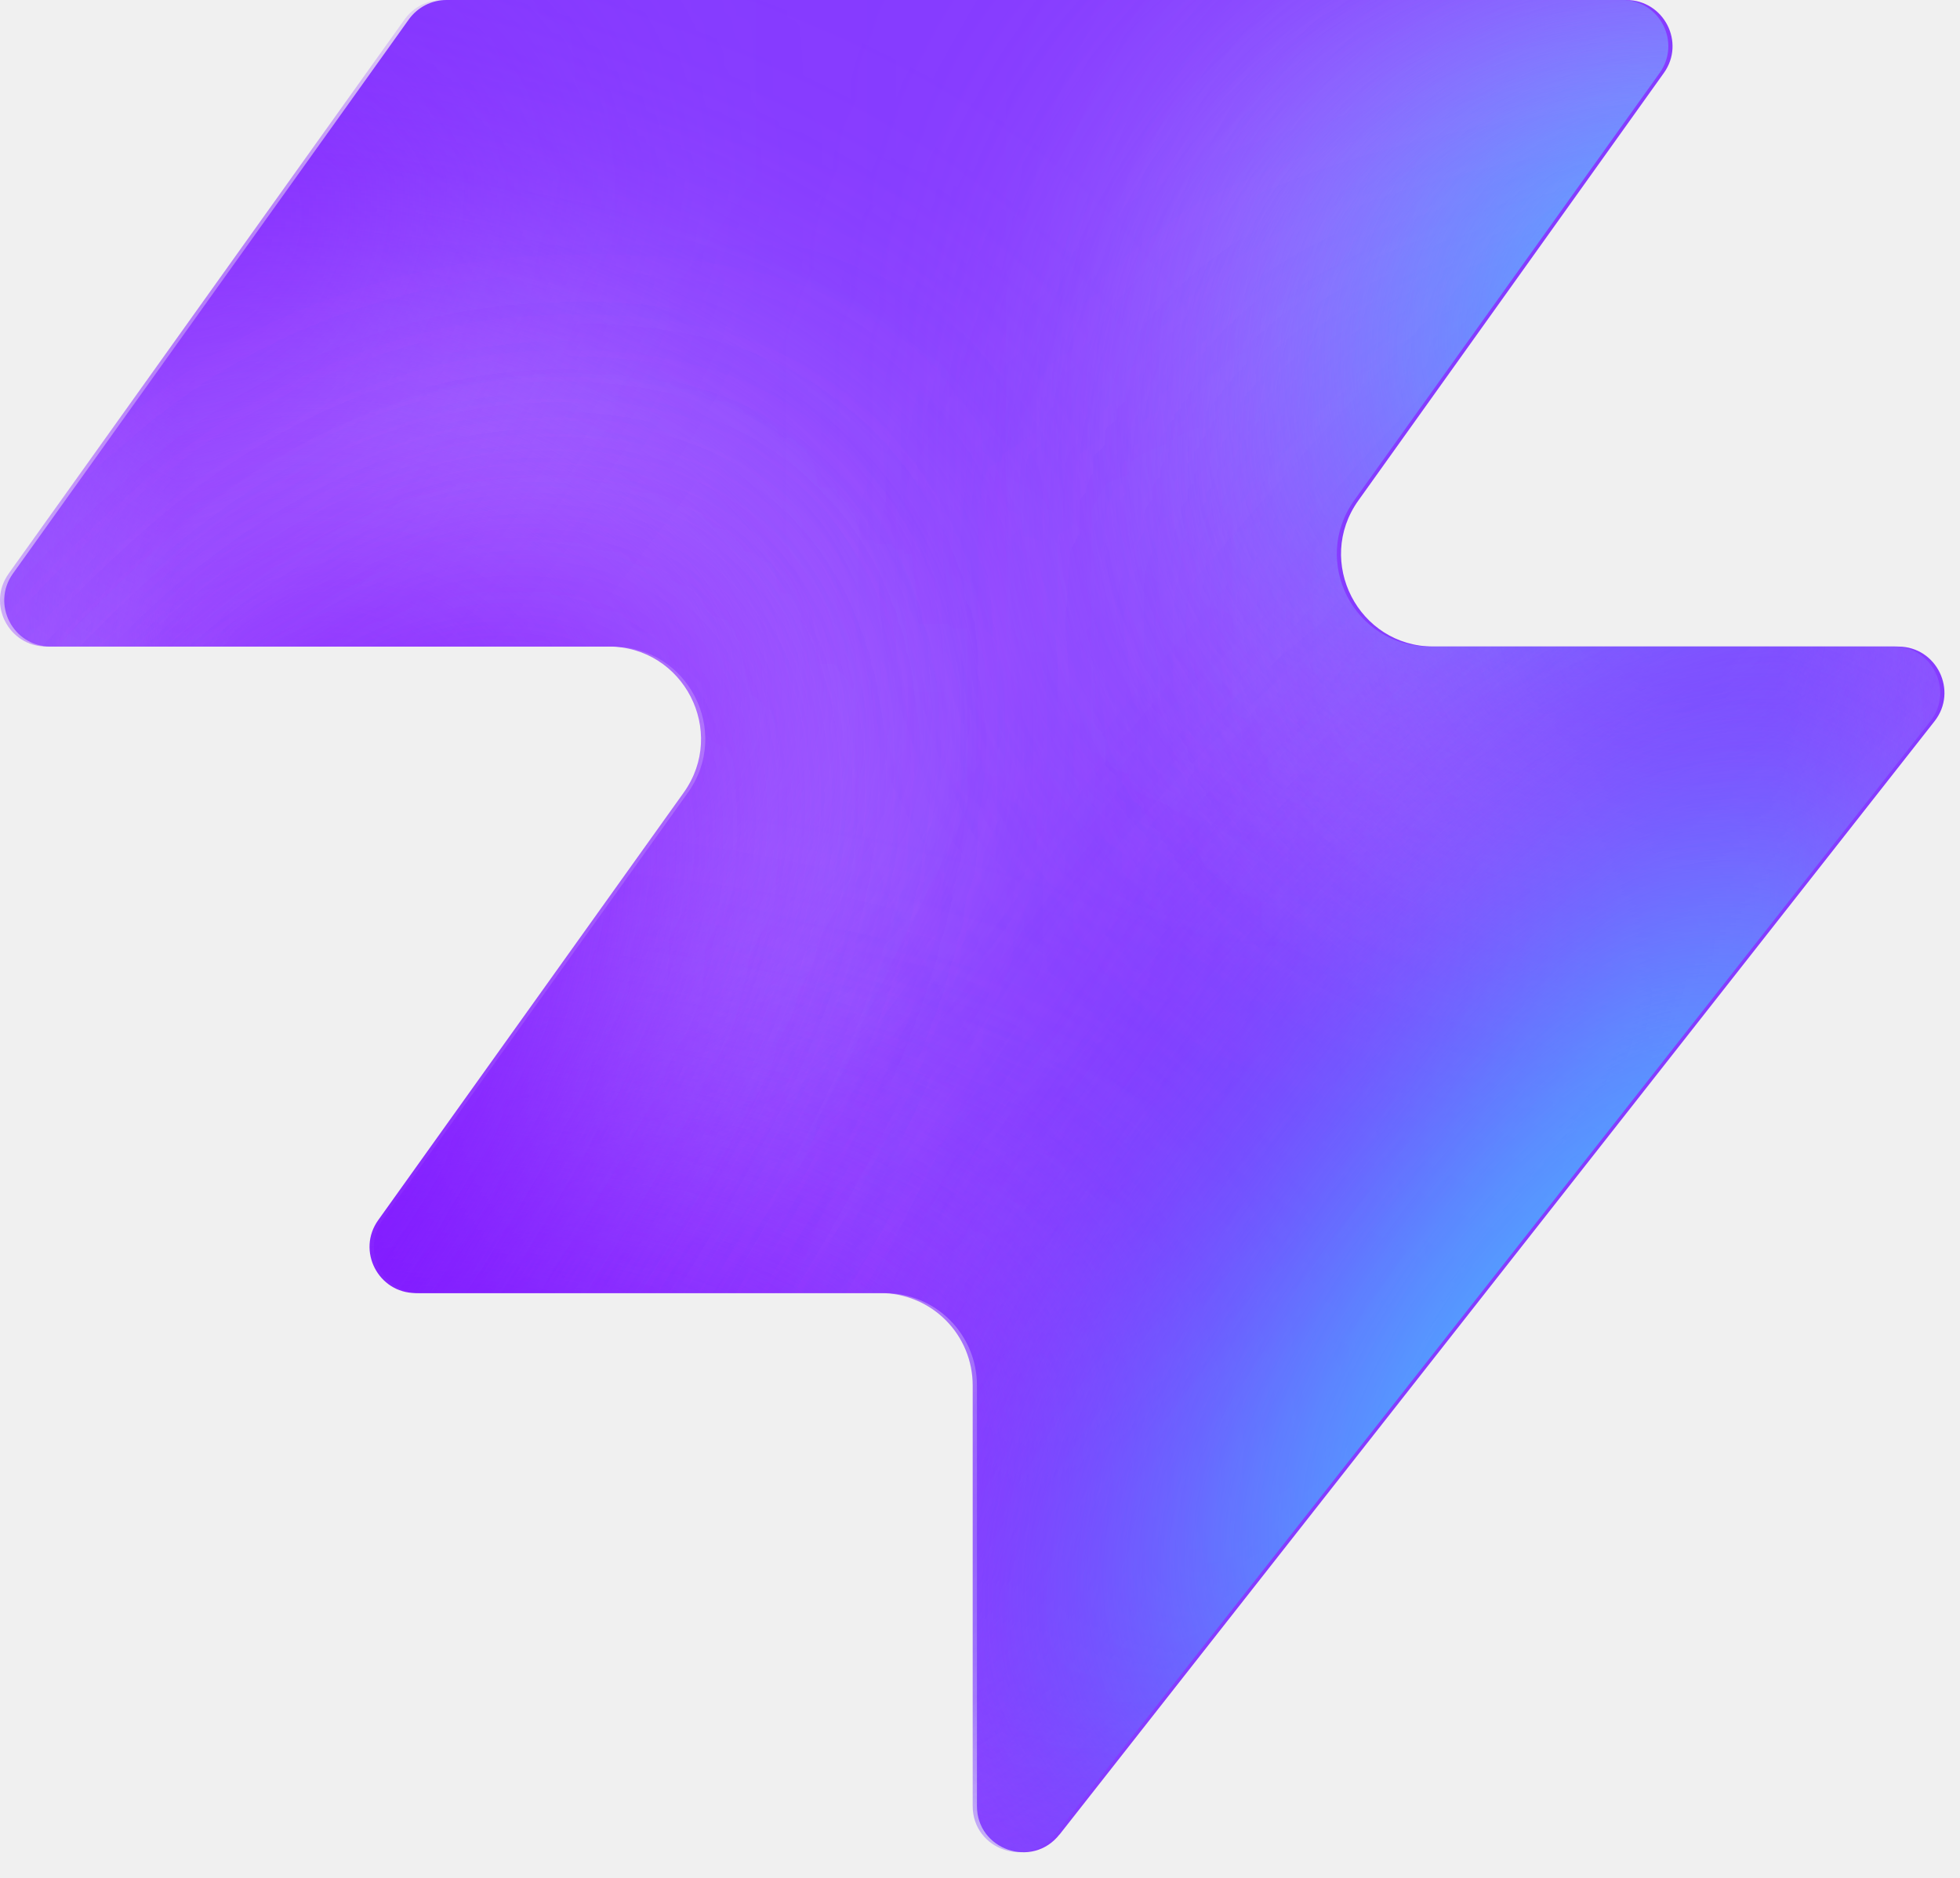
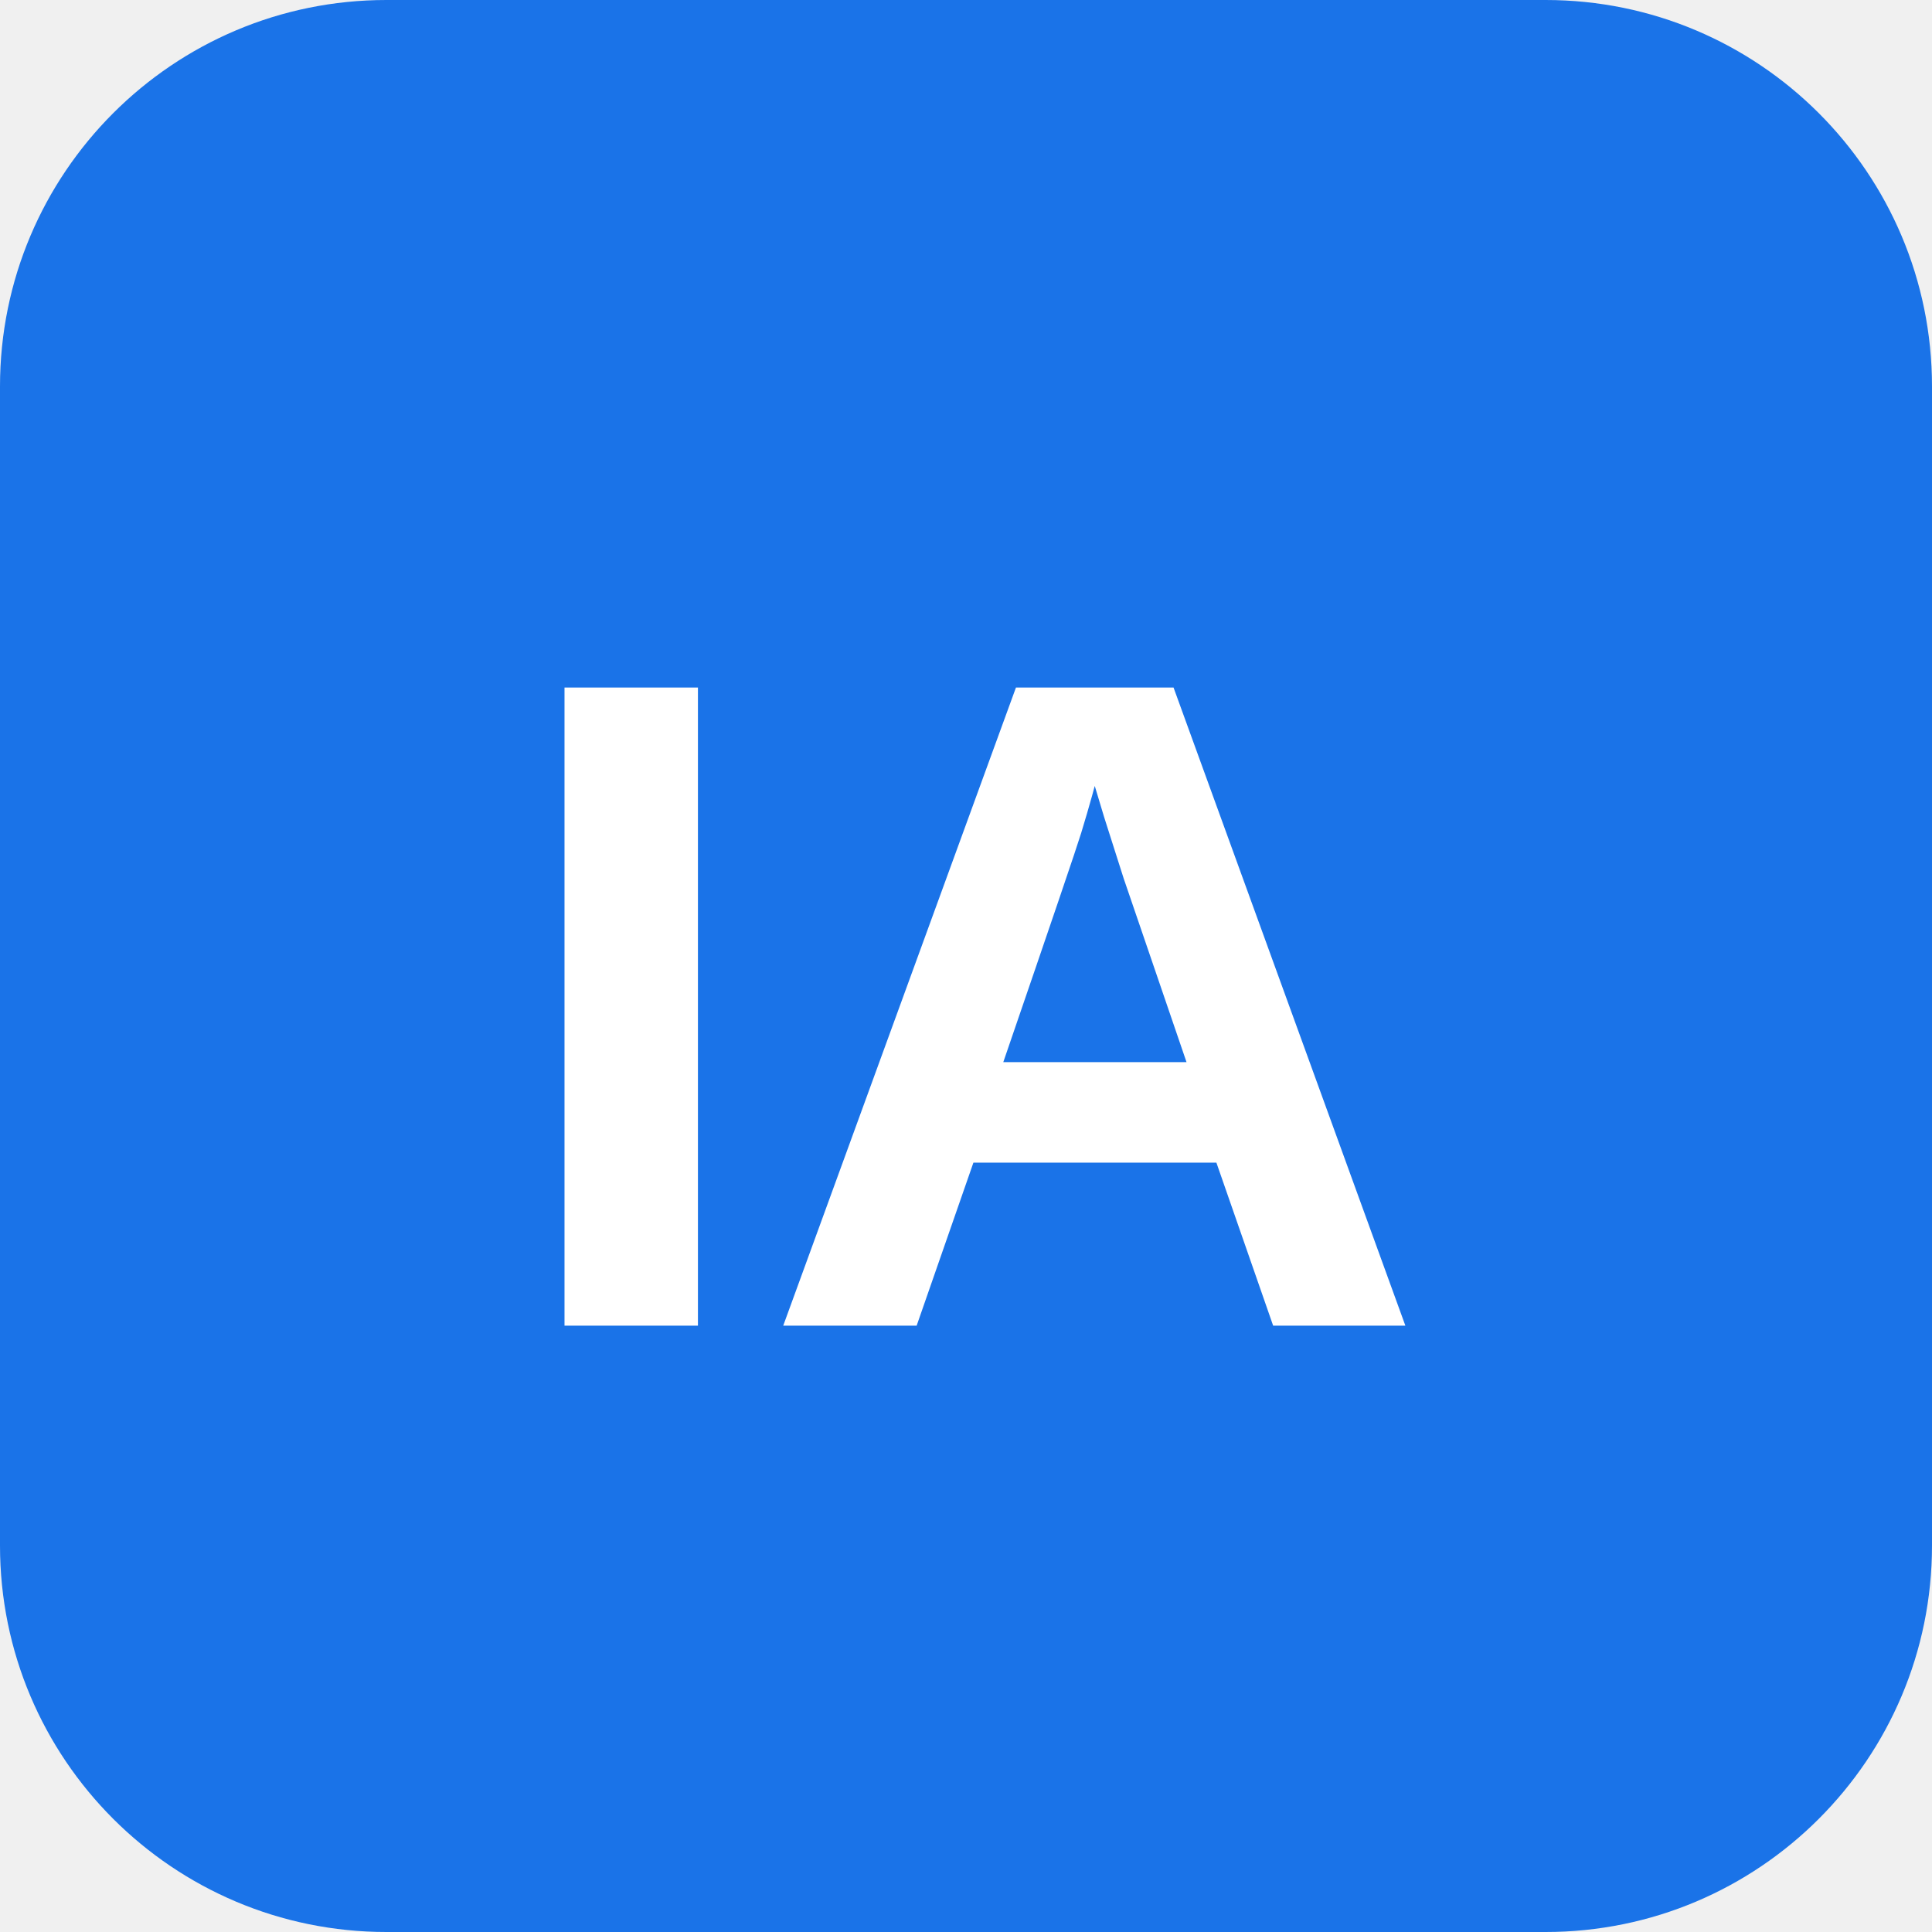
- <svg xmlns="http://www.w3.org/2000/svg" width="48" height="46" fill="none" viewBox="0 0 48 46">
-   <path fill="#863bff" d="M25.946 44.938c-.664.845-2.021.375-2.021-.698V33.937a2.26 2.26 0 0 0-2.262-2.262H10.287c-.92 0-1.456-1.04-.92-1.788l7.48-10.471c1.07-1.497 0-3.578-1.842-3.578H1.237c-.92 0-1.456-1.04-.92-1.788L10.013.474c.214-.297.556-.474.92-.474h28.894c.92 0 1.456 1.04.92 1.788l-7.48 10.471c-1.07 1.498 0 3.579 1.842 3.579h11.377c.943 0 1.473 1.088.89 1.83L25.947 44.94z" style="fill:#863bff;fill:color(display-p3 .525 .23 1);fill-opacity:1" />
-   <mask id="a" width="48" height="46" x="0" y="0" maskUnits="userSpaceOnUse" style="mask-type:alpha">
-     <path fill="#000" d="M25.842 44.938c-.664.844-2.021.375-2.021-.698V33.937a2.26 2.26 0 0 0-2.262-2.262H10.183c-.92 0-1.456-1.04-.92-1.788l7.48-10.471c1.07-1.498 0-3.579-1.842-3.579H1.133c-.92 0-1.456-1.04-.92-1.787L9.91.473c.214-.297.556-.474.92-.474h28.894c.92 0 1.456 1.04.92 1.788l-7.48 10.471c-1.07 1.498 0 3.578 1.842 3.578h11.377c.943 0 1.473 1.088.89 1.832L25.843 44.94z" style="fill:#000;fill-opacity:1" />
-   </mask>
-   <g mask="url(#a)">
-     <g filter="url(#b)">
-       <ellipse cx="5.508" cy="14.704" fill="#ede6ff" rx="5.508" ry="14.704" style="fill:#ede6ff;fill:color(display-p3 .927 .903 1);fill-opacity:1" transform="matrix(.00324 1 1 -.00324 -4.47 31.516)" />
-     </g>
-     <g filter="url(#c)">
-       <ellipse cx="10.399" cy="29.851" fill="#ede6ff" rx="10.399" ry="29.851" style="fill:#ede6ff;fill:color(display-p3 .927 .903 1);fill-opacity:1" transform="matrix(.00324 1 1 -.00324 -39.328 7.883)" />
-     </g>
-     <g filter="url(#d)">
-       <ellipse cx="5.508" cy="30.487" fill="#7e14ff" rx="5.508" ry="30.487" style="fill:#7e14ff;fill:color(display-p3 .492 .077 1);fill-opacity:1" transform="rotate(89.814 -25.913 -14.639)scale(1 -1)" />
-     </g>
-     <g filter="url(#e)">
-       <ellipse cx="5.508" cy="30.599" fill="#7e14ff" rx="5.508" ry="30.599" style="fill:#7e14ff;fill:color(display-p3 .492 .077 1);fill-opacity:1" transform="rotate(89.814 -32.644 -3.334)scale(1 -1)" />
-     </g>
-     <g filter="url(#f)">
-       <ellipse cx="5.508" cy="30.599" fill="#7e14ff" rx="5.508" ry="30.599" style="fill:#7e14ff;fill:color(display-p3 .492 .077 1);fill-opacity:1" transform="matrix(.00324 1 1 -.00324 -34.34 30.47)" />
-     </g>
-     <g filter="url(#g)">
-       <ellipse cx="14.072" cy="22.078" fill="#ede6ff" rx="14.072" ry="22.078" style="fill:#ede6ff;fill:color(display-p3 .927 .903 1);fill-opacity:1" transform="rotate(93.35 24.506 48.493)scale(-1 1)" />
-     </g>
-     <g filter="url(#h)">
-       <ellipse cx="3.47" cy="21.501" fill="#7e14ff" rx="3.47" ry="21.501" style="fill:#7e14ff;fill:color(display-p3 .492 .077 1);fill-opacity:1" transform="rotate(89.009 28.708 47.59)scale(-1 1)" />
-     </g>
-     <g filter="url(#i)">
-       <ellipse cx="3.47" cy="21.501" fill="#7e14ff" rx="3.47" ry="21.501" style="fill:#7e14ff;fill:color(display-p3 .492 .077 1);fill-opacity:1" transform="rotate(89.009 28.708 47.59)scale(-1 1)" />
-     </g>
-     <g filter="url(#j)">
-       <ellipse cx=".387" cy="8.972" fill="#7e14ff" rx="4.407" ry="29.108" style="fill:#7e14ff;fill:color(display-p3 .492 .077 1);fill-opacity:1" transform="rotate(39.51 .387 8.972)" />
-     </g>
-     <g filter="url(#k)">
-       <ellipse cx="47.523" cy="-6.092" fill="#7e14ff" rx="4.407" ry="29.108" style="fill:#7e14ff;fill:color(display-p3 .492 .077 1);fill-opacity:1" transform="rotate(37.892 47.523 -6.092)" />
-     </g>
-     <g filter="url(#l)">
-       <ellipse cx="41.412" cy="6.333" fill="#47bfff" rx="5.971" ry="9.665" style="fill:#47bfff;fill:color(display-p3 .28 .748 1);fill-opacity:1" transform="rotate(37.892 41.412 6.333)" />
-     </g>
-     <g filter="url(#m)">
-       <ellipse cx="-1.879" cy="38.332" fill="#7e14ff" rx="4.407" ry="29.108" style="fill:#7e14ff;fill:color(display-p3 .492 .077 1);fill-opacity:1" transform="rotate(37.892 -1.88 38.332)" />
-     </g>
-     <g filter="url(#n)">
-       <ellipse cx="-1.879" cy="38.332" fill="#7e14ff" rx="4.407" ry="29.108" style="fill:#7e14ff;fill:color(display-p3 .492 .077 1);fill-opacity:1" transform="rotate(37.892 -1.88 38.332)" />
-     </g>
-     <g filter="url(#o)">
-       <ellipse cx="35.651" cy="29.907" fill="#7e14ff" rx="4.407" ry="29.108" style="fill:#7e14ff;fill:color(display-p3 .492 .077 1);fill-opacity:1" transform="rotate(37.892 35.651 29.907)" />
-     </g>
-     <g filter="url(#p)">
-       <ellipse cx="38.418" cy="32.4" fill="#47bfff" rx="5.971" ry="15.297" style="fill:#47bfff;fill:color(display-p3 .28 .748 1);fill-opacity:1" transform="rotate(37.892 38.418 32.4)" />
-     </g>
-   </g>
-   <defs>
-     <filter id="b" width="60.045" height="41.654" x="-19.77" y="16.149" color-interpolation-filters="sRGB" filterUnits="userSpaceOnUse">
-       <feFlood flood-opacity="0" result="BackgroundImageFix" />
-       <feBlend in="SourceGraphic" in2="BackgroundImageFix" result="shape" />
-       <feGaussianBlur result="effect1_foregroundBlur_2002_17158" stdDeviation="7.659" />
-     </filter>
-     <filter id="c" width="90.34" height="51.437" x="-54.613" y="-7.533" color-interpolation-filters="sRGB" filterUnits="userSpaceOnUse">
-       <feFlood flood-opacity="0" result="BackgroundImageFix" />
-       <feBlend in="SourceGraphic" in2="BackgroundImageFix" result="shape" />
-       <feGaussianBlur result="effect1_foregroundBlur_2002_17158" stdDeviation="7.659" />
-     </filter>
-     <filter id="d" width="79.355" height="29.4" x="-49.64" y="2.03" color-interpolation-filters="sRGB" filterUnits="userSpaceOnUse">
-       <feFlood flood-opacity="0" result="BackgroundImageFix" />
-       <feBlend in="SourceGraphic" in2="BackgroundImageFix" result="shape" />
-       <feGaussianBlur result="effect1_foregroundBlur_2002_17158" stdDeviation="4.596" />
-     </filter>
-     <filter id="e" width="79.579" height="29.4" x="-45.045" y="20.029" color-interpolation-filters="sRGB" filterUnits="userSpaceOnUse">
-       <feFlood flood-opacity="0" result="BackgroundImageFix" />
-       <feBlend in="SourceGraphic" in2="BackgroundImageFix" result="shape" />
-       <feGaussianBlur result="effect1_foregroundBlur_2002_17158" stdDeviation="4.596" />
-     </filter>
-     <filter id="f" width="79.579" height="29.4" x="-43.513" y="21.178" color-interpolation-filters="sRGB" filterUnits="userSpaceOnUse">
-       <feFlood flood-opacity="0" result="BackgroundImageFix" />
-       <feBlend in="SourceGraphic" in2="BackgroundImageFix" result="shape" />
-       <feGaussianBlur result="effect1_foregroundBlur_2002_17158" stdDeviation="4.596" />
-     </filter>
-     <filter id="g" width="74.749" height="58.852" x="15.756" y="-17.901" color-interpolation-filters="sRGB" filterUnits="userSpaceOnUse">
-       <feFlood flood-opacity="0" result="BackgroundImageFix" />
-       <feBlend in="SourceGraphic" in2="BackgroundImageFix" result="shape" />
-       <feGaussianBlur result="effect1_foregroundBlur_2002_17158" stdDeviation="7.659" />
-     </filter>
-     <filter id="h" width="61.377" height="25.362" x="23.548" y="2.284" color-interpolation-filters="sRGB" filterUnits="userSpaceOnUse">
-       <feFlood flood-opacity="0" result="BackgroundImageFix" />
-       <feBlend in="SourceGraphic" in2="BackgroundImageFix" result="shape" />
-       <feGaussianBlur result="effect1_foregroundBlur_2002_17158" stdDeviation="4.596" />
-     </filter>
-     <filter id="i" width="61.377" height="25.362" x="23.548" y="2.284" color-interpolation-filters="sRGB" filterUnits="userSpaceOnUse">
-       <feFlood flood-opacity="0" result="BackgroundImageFix" />
-       <feBlend in="SourceGraphic" in2="BackgroundImageFix" result="shape" />
-       <feGaussianBlur result="effect1_foregroundBlur_2002_17158" stdDeviation="4.596" />
-     </filter>
-     <filter id="j" width="56.045" height="63.649" x="-27.636" y="-22.853" color-interpolation-filters="sRGB" filterUnits="userSpaceOnUse">
-       <feFlood flood-opacity="0" result="BackgroundImageFix" />
-       <feBlend in="SourceGraphic" in2="BackgroundImageFix" result="shape" />
-       <feGaussianBlur result="effect1_foregroundBlur_2002_17158" stdDeviation="4.596" />
-     </filter>
-     <filter id="k" width="54.814" height="64.646" x="20.116" y="-38.415" color-interpolation-filters="sRGB" filterUnits="userSpaceOnUse">
-       <feFlood flood-opacity="0" result="BackgroundImageFix" />
-       <feBlend in="SourceGraphic" in2="BackgroundImageFix" result="shape" />
-       <feGaussianBlur result="effect1_foregroundBlur_2002_17158" stdDeviation="4.596" />
-     </filter>
-     <filter id="l" width="33.541" height="35.313" x="24.641" y="-11.323" color-interpolation-filters="sRGB" filterUnits="userSpaceOnUse">
-       <feFlood flood-opacity="0" result="BackgroundImageFix" />
-       <feBlend in="SourceGraphic" in2="BackgroundImageFix" result="shape" />
-       <feGaussianBlur result="effect1_foregroundBlur_2002_17158" stdDeviation="4.596" />
-     </filter>
-     <filter id="m" width="54.814" height="64.646" x="-29.286" y="6.009" color-interpolation-filters="sRGB" filterUnits="userSpaceOnUse">
-       <feFlood flood-opacity="0" result="BackgroundImageFix" />
-       <feBlend in="SourceGraphic" in2="BackgroundImageFix" result="shape" />
-       <feGaussianBlur result="effect1_foregroundBlur_2002_17158" stdDeviation="4.596" />
-     </filter>
-     <filter id="n" width="54.814" height="64.646" x="-29.286" y="6.009" color-interpolation-filters="sRGB" filterUnits="userSpaceOnUse">
-       <feFlood flood-opacity="0" result="BackgroundImageFix" />
-       <feBlend in="SourceGraphic" in2="BackgroundImageFix" result="shape" />
-       <feGaussianBlur result="effect1_foregroundBlur_2002_17158" stdDeviation="4.596" />
-     </filter>
-     <filter id="o" width="54.814" height="64.646" x="8.244" y="-2.416" color-interpolation-filters="sRGB" filterUnits="userSpaceOnUse">
-       <feFlood flood-opacity="0" result="BackgroundImageFix" />
-       <feBlend in="SourceGraphic" in2="BackgroundImageFix" result="shape" />
-       <feGaussianBlur result="effect1_foregroundBlur_2002_17158" stdDeviation="4.596" />
-     </filter>
-     <filter id="p" width="39.409" height="43.623" x="18.713" y="10.588" color-interpolation-filters="sRGB" filterUnits="userSpaceOnUse">
-       <feFlood flood-opacity="0" result="BackgroundImageFix" />
-       <feBlend in="SourceGraphic" in2="BackgroundImageFix" result="shape" />
-       <feGaussianBlur result="effect1_foregroundBlur_2002_17158" stdDeviation="4.596" />
-     </filter>
-   </defs>
+ <svg xmlns="http://www.w3.org/2000/svg" viewBox="0 0 100 100">
+   <rect width="100" height="100" rx="20" fill="#1A73E8" />
+   <text x="50%" y="55%" dominant-baseline="middle" text-anchor="middle" fill="#FFFFFF" font-family="Arial, sans-serif" font-weight="bold" font-size="48">
+     IA
+   </text>
</svg>
